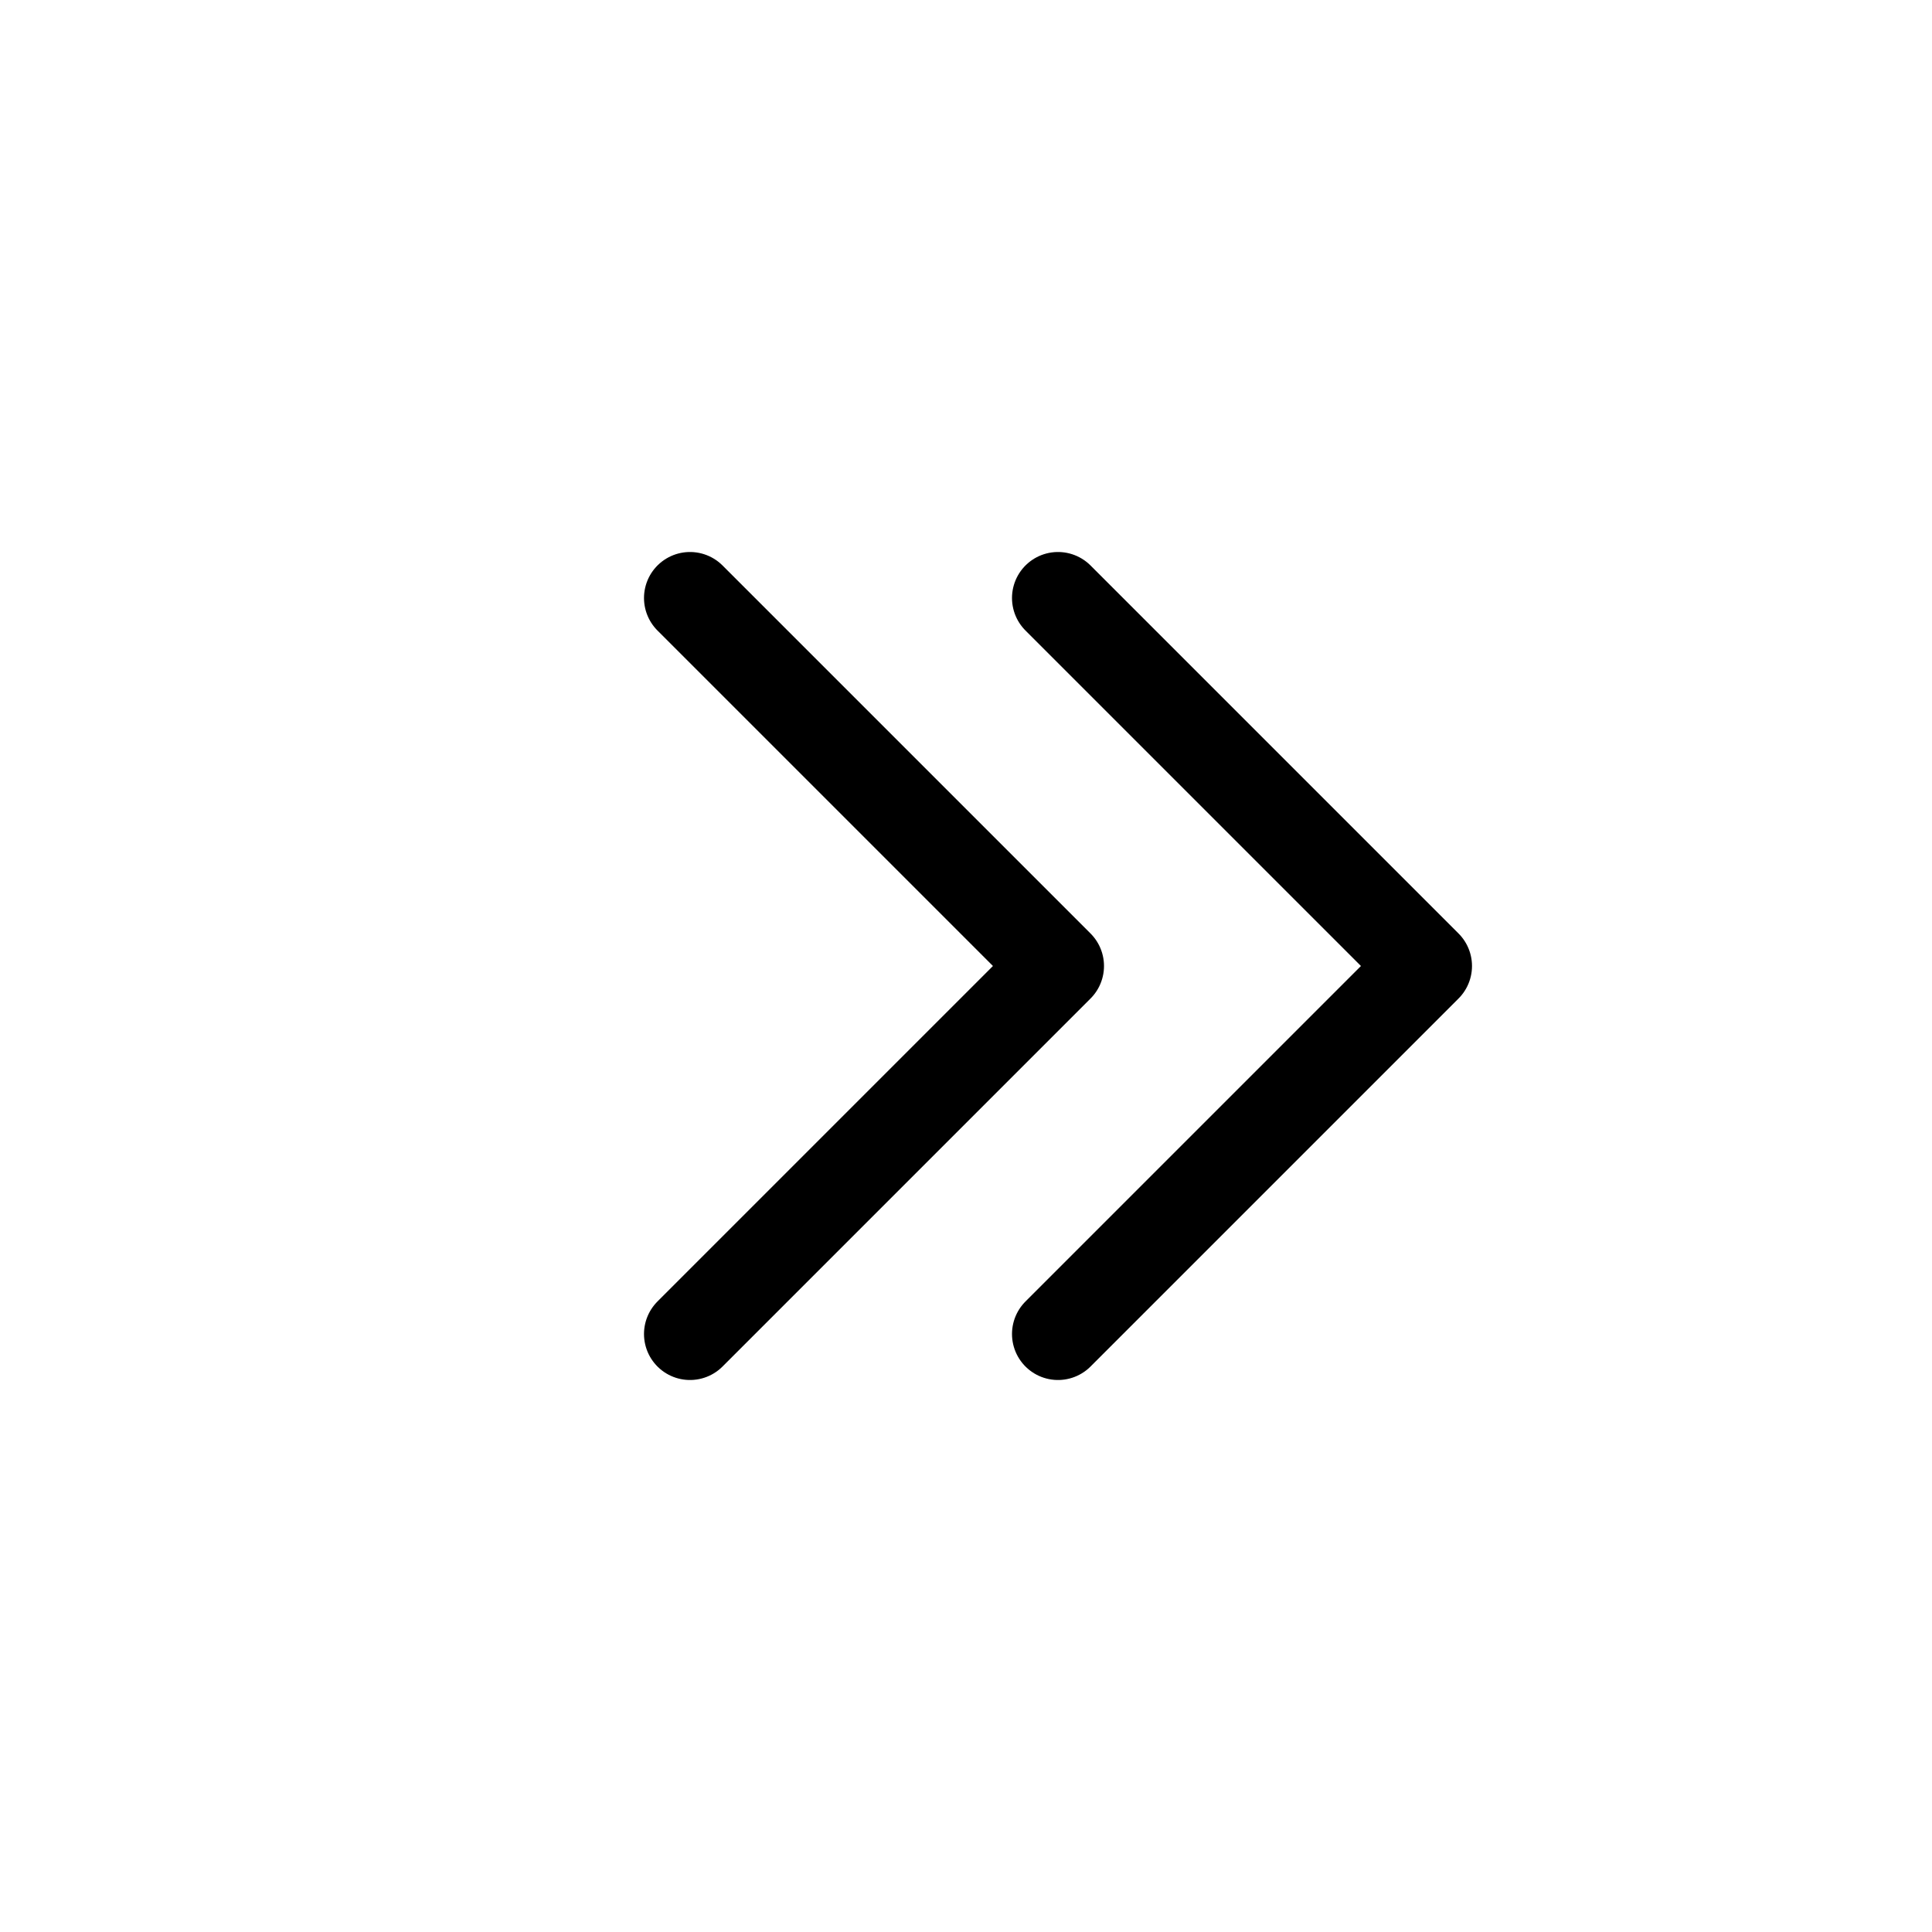
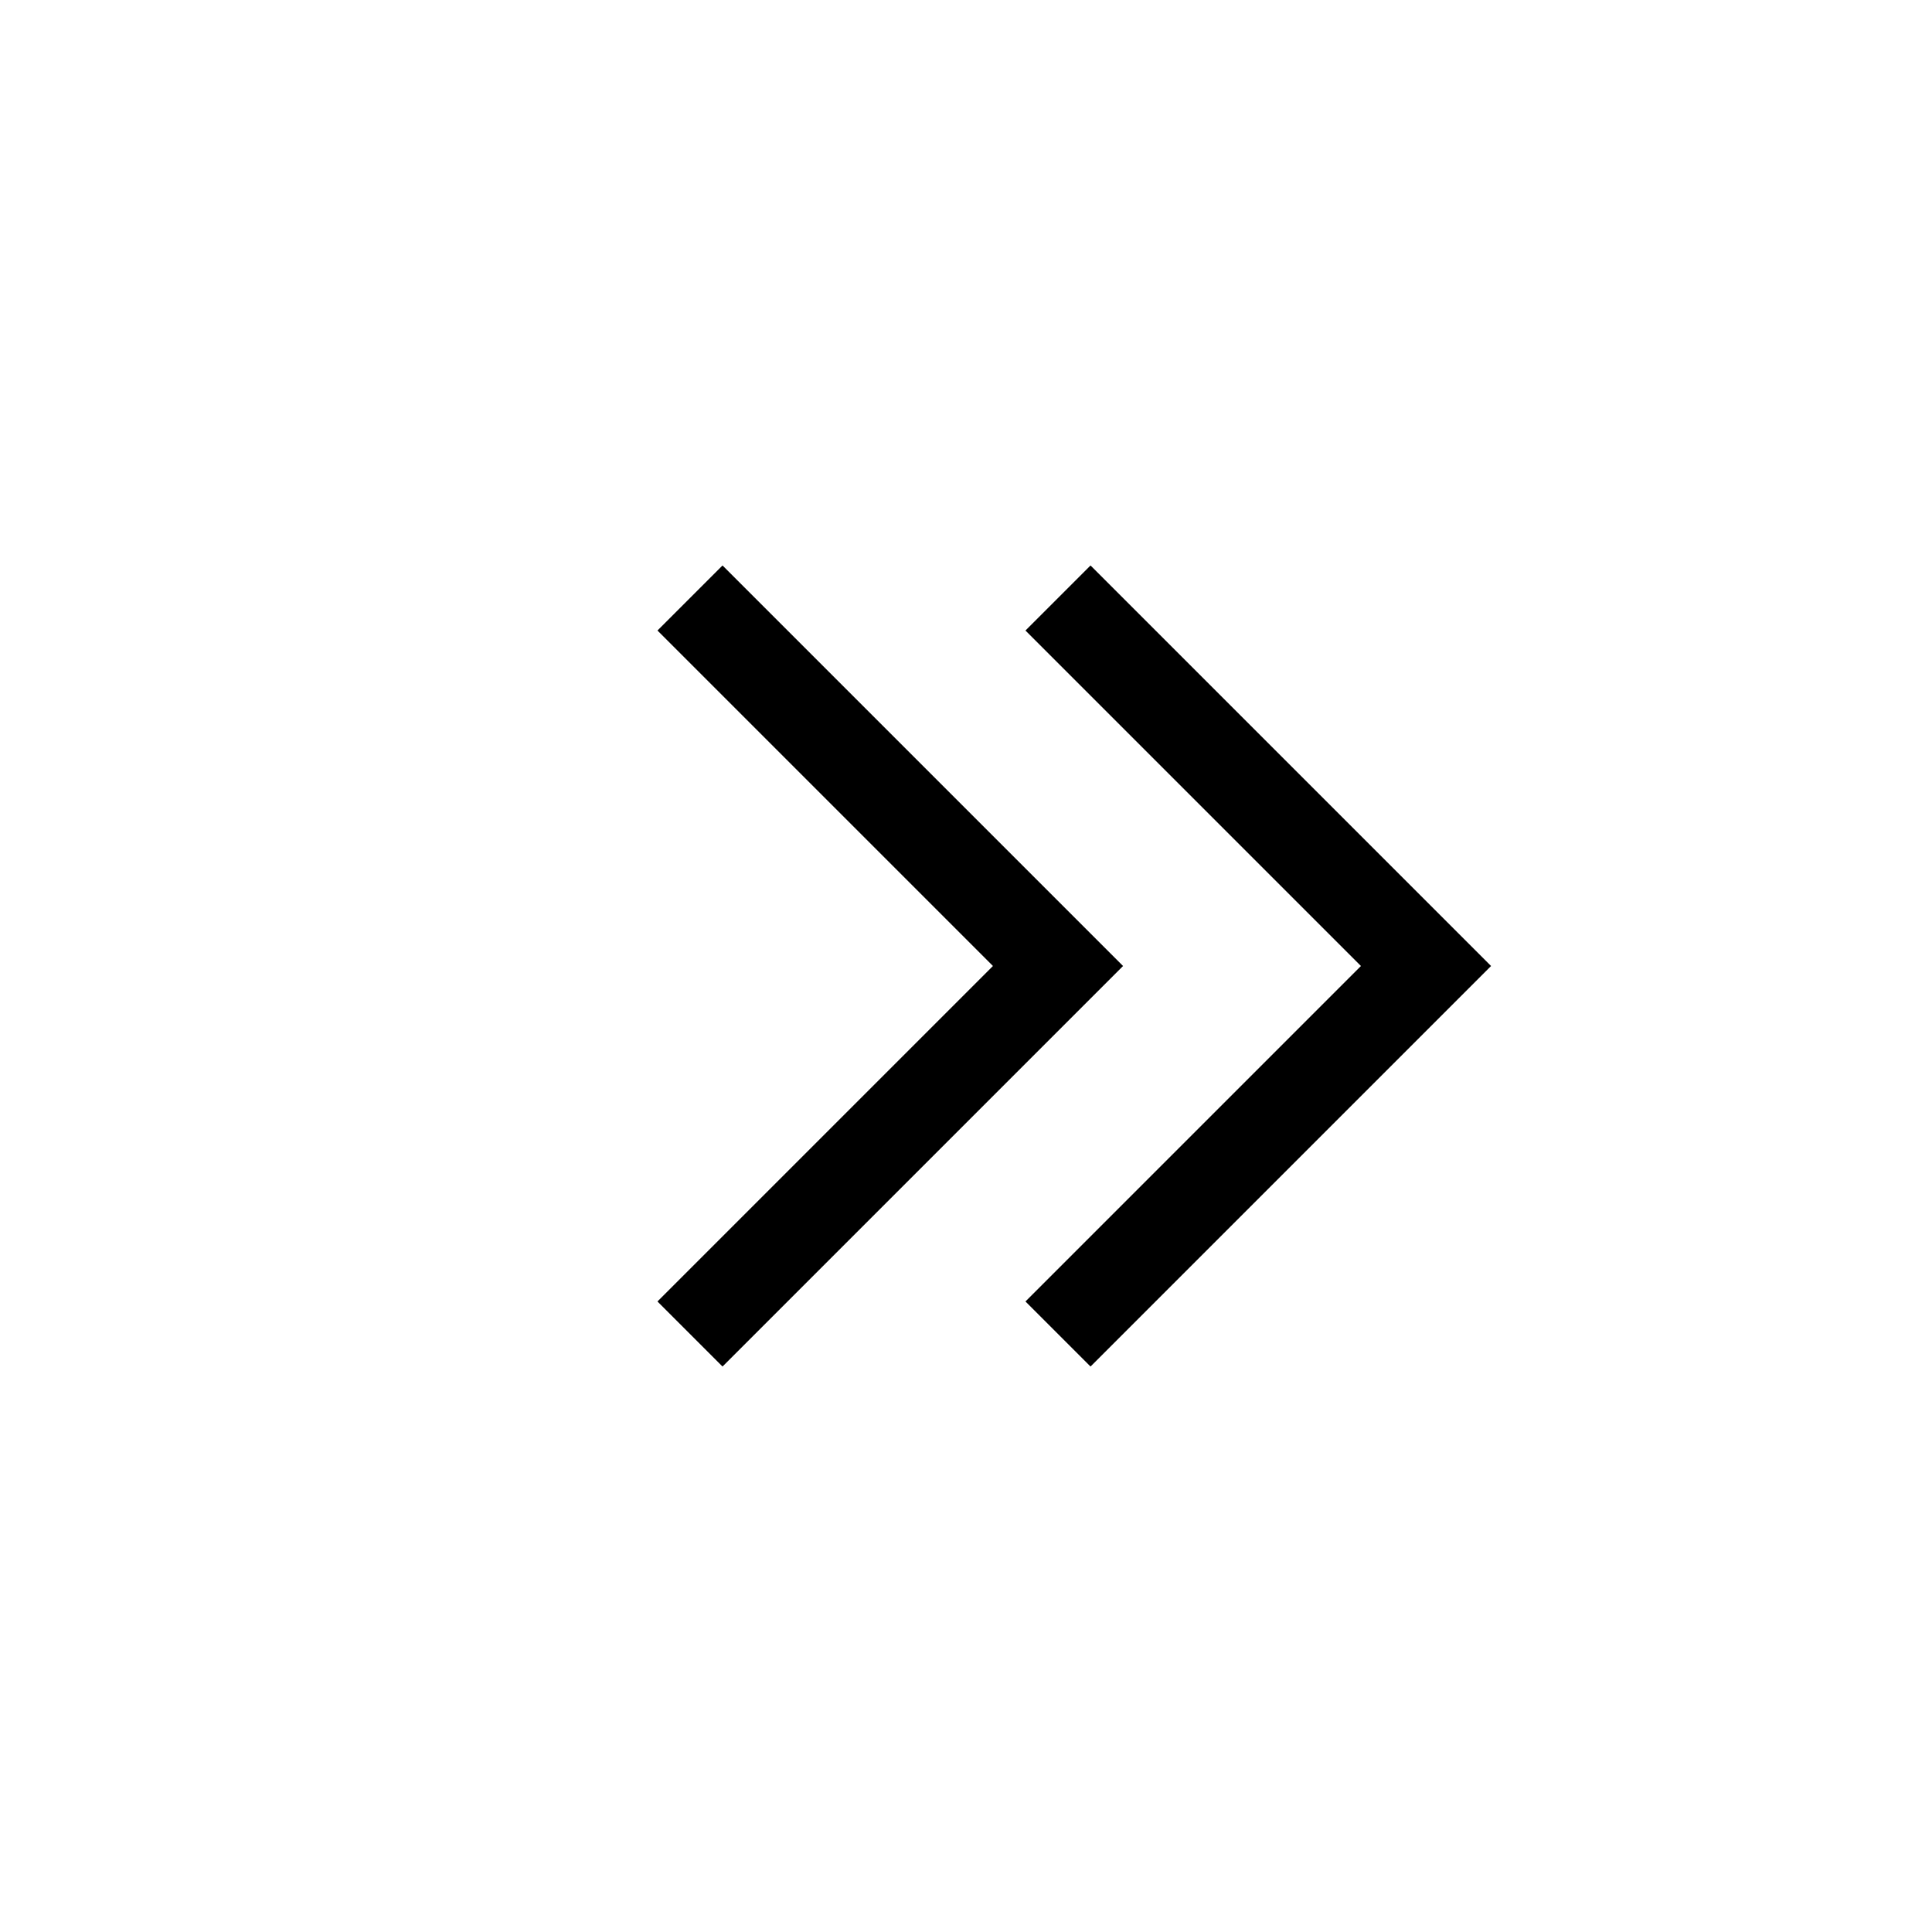
<svg xmlns="http://www.w3.org/2000/svg" height="21" viewBox="0 0 21 21" width="21">
-   <g fill="none" fill-rule="evenodd" stroke="currentColor" stroke-linecap="round" stroke-linejoin="round" transform="translate(7 6)">
+   <g fill="none" fill-rule="evenodd" stroke="currentColor" strokeLinecap="round" strokeLinejoin="round" transform="translate(7 6)">
    <path d="m.5 8.5 4-4-4-4" />
    <path d="m4.5 8.5 4-4-4-4" />
  </g>
</svg>
